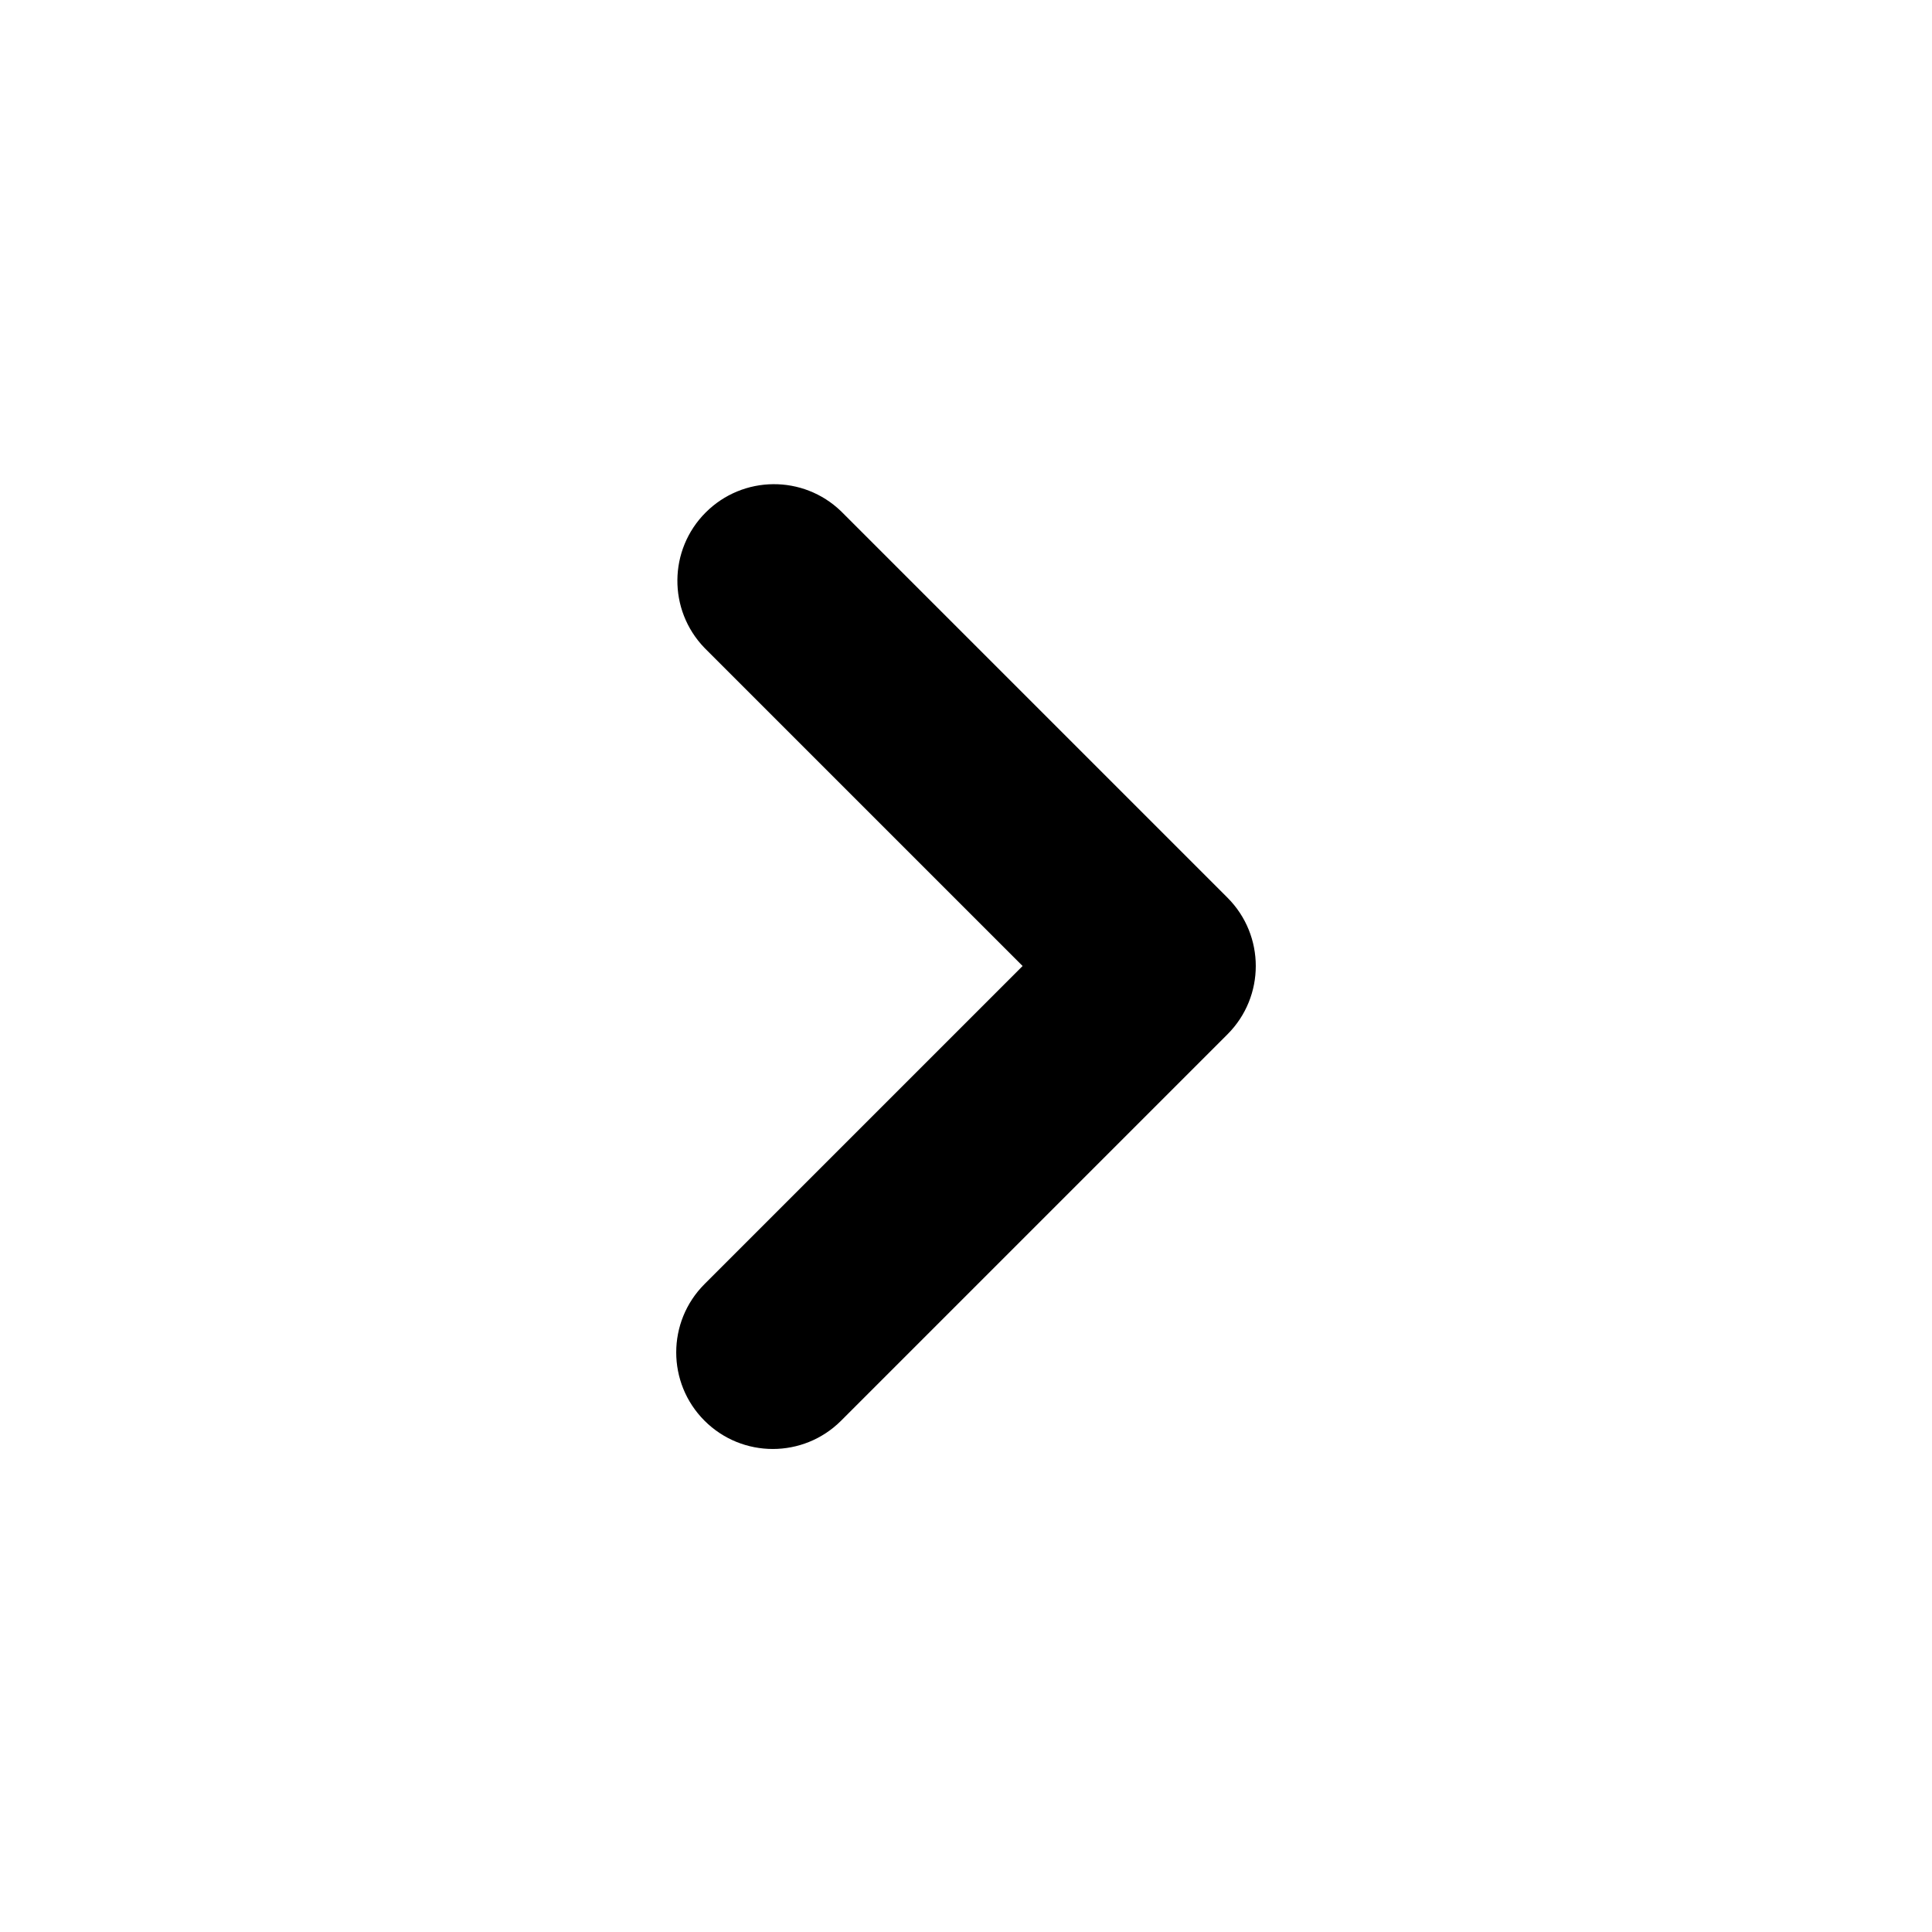
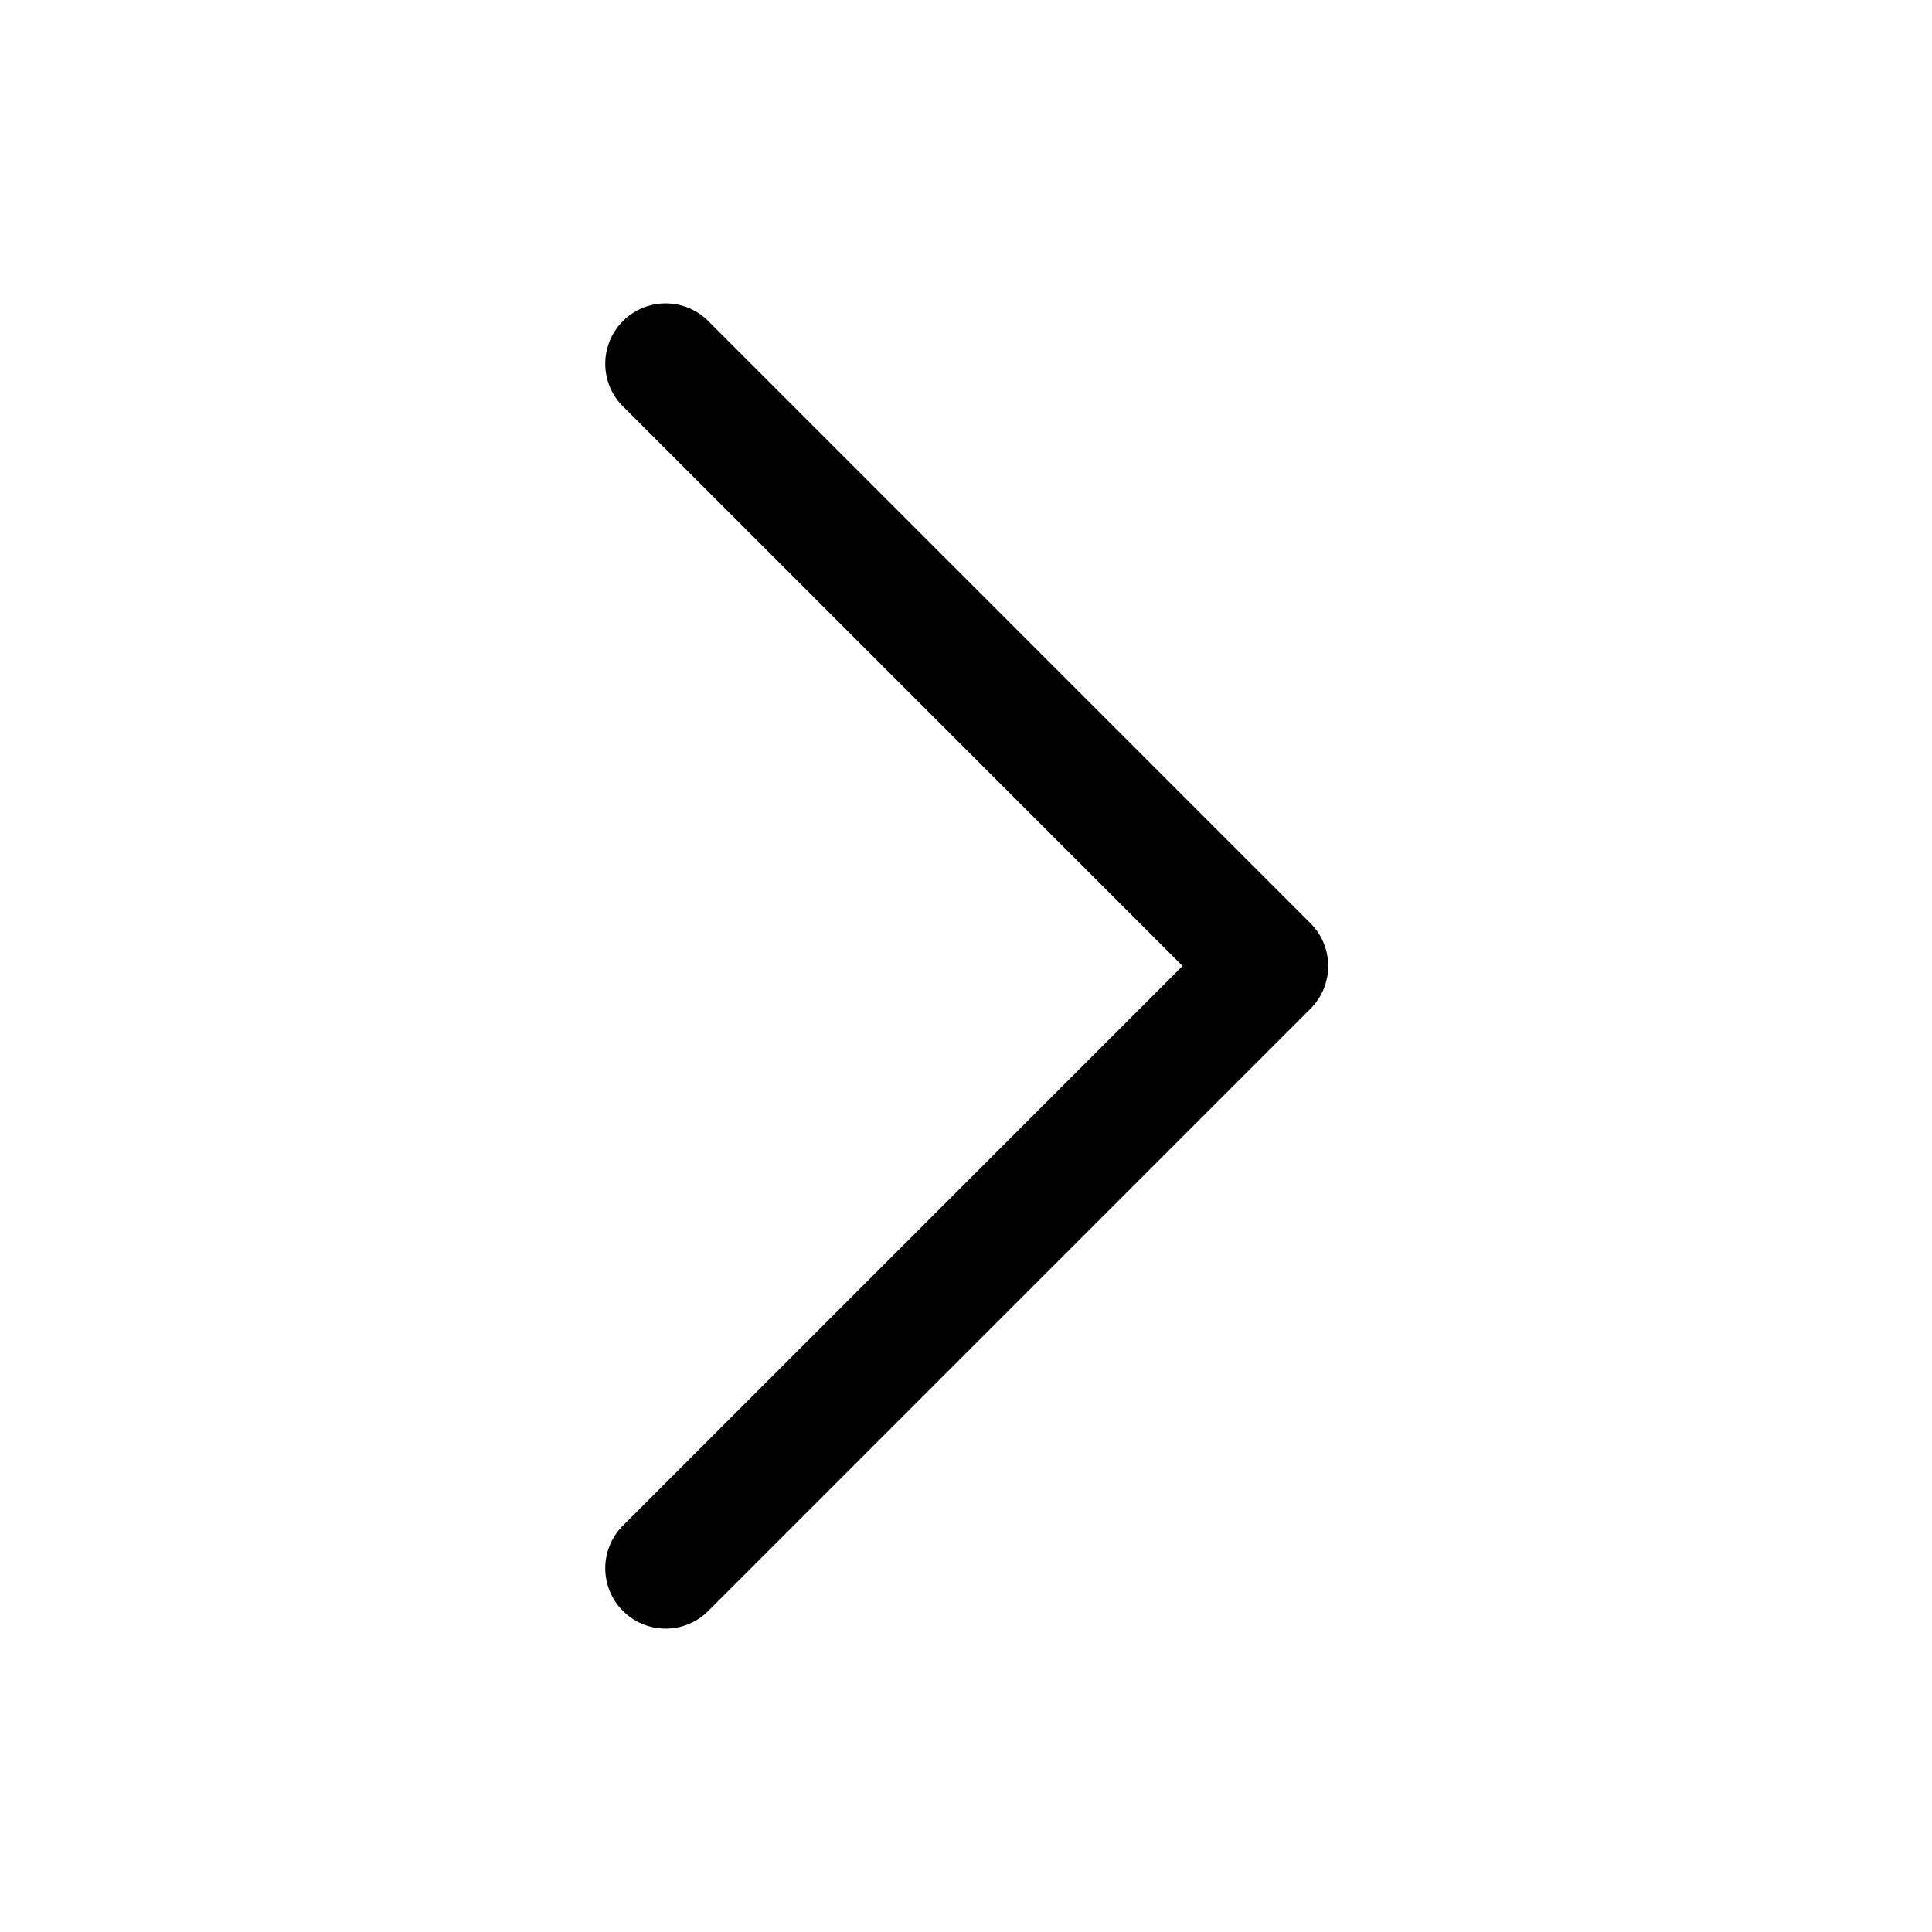
- <svg xmlns="http://www.w3.org/2000/svg" viewBox="0 0 20 20" fill="currentColor">
-   <path fill-rule="evenodd" d="M7.293 14.707a1 1 0 010-1.414L10.586 10 7.293 6.707a1 1 0 011.414-1.414l4 4a1 1 0 010 1.414l-4 4a1 1 0 01-1.414 0z" clip-rule="evenodd" />
+ <svg xmlns="http://www.w3.org/2000/svg" viewBox="0 0 24 24" fill="currentColor" aria-hidden="true">
+   <path fill-rule="evenodd" d="M16.28 11.47a.75.75 0 010 1.06l-7.5 7.5a.75.75 0 01-1.06-1.06L14.69 12 7.72 5.03a.75.75 0 011.06-1.06l7.5 7.5z" clip-rule="evenodd" />
</svg>
